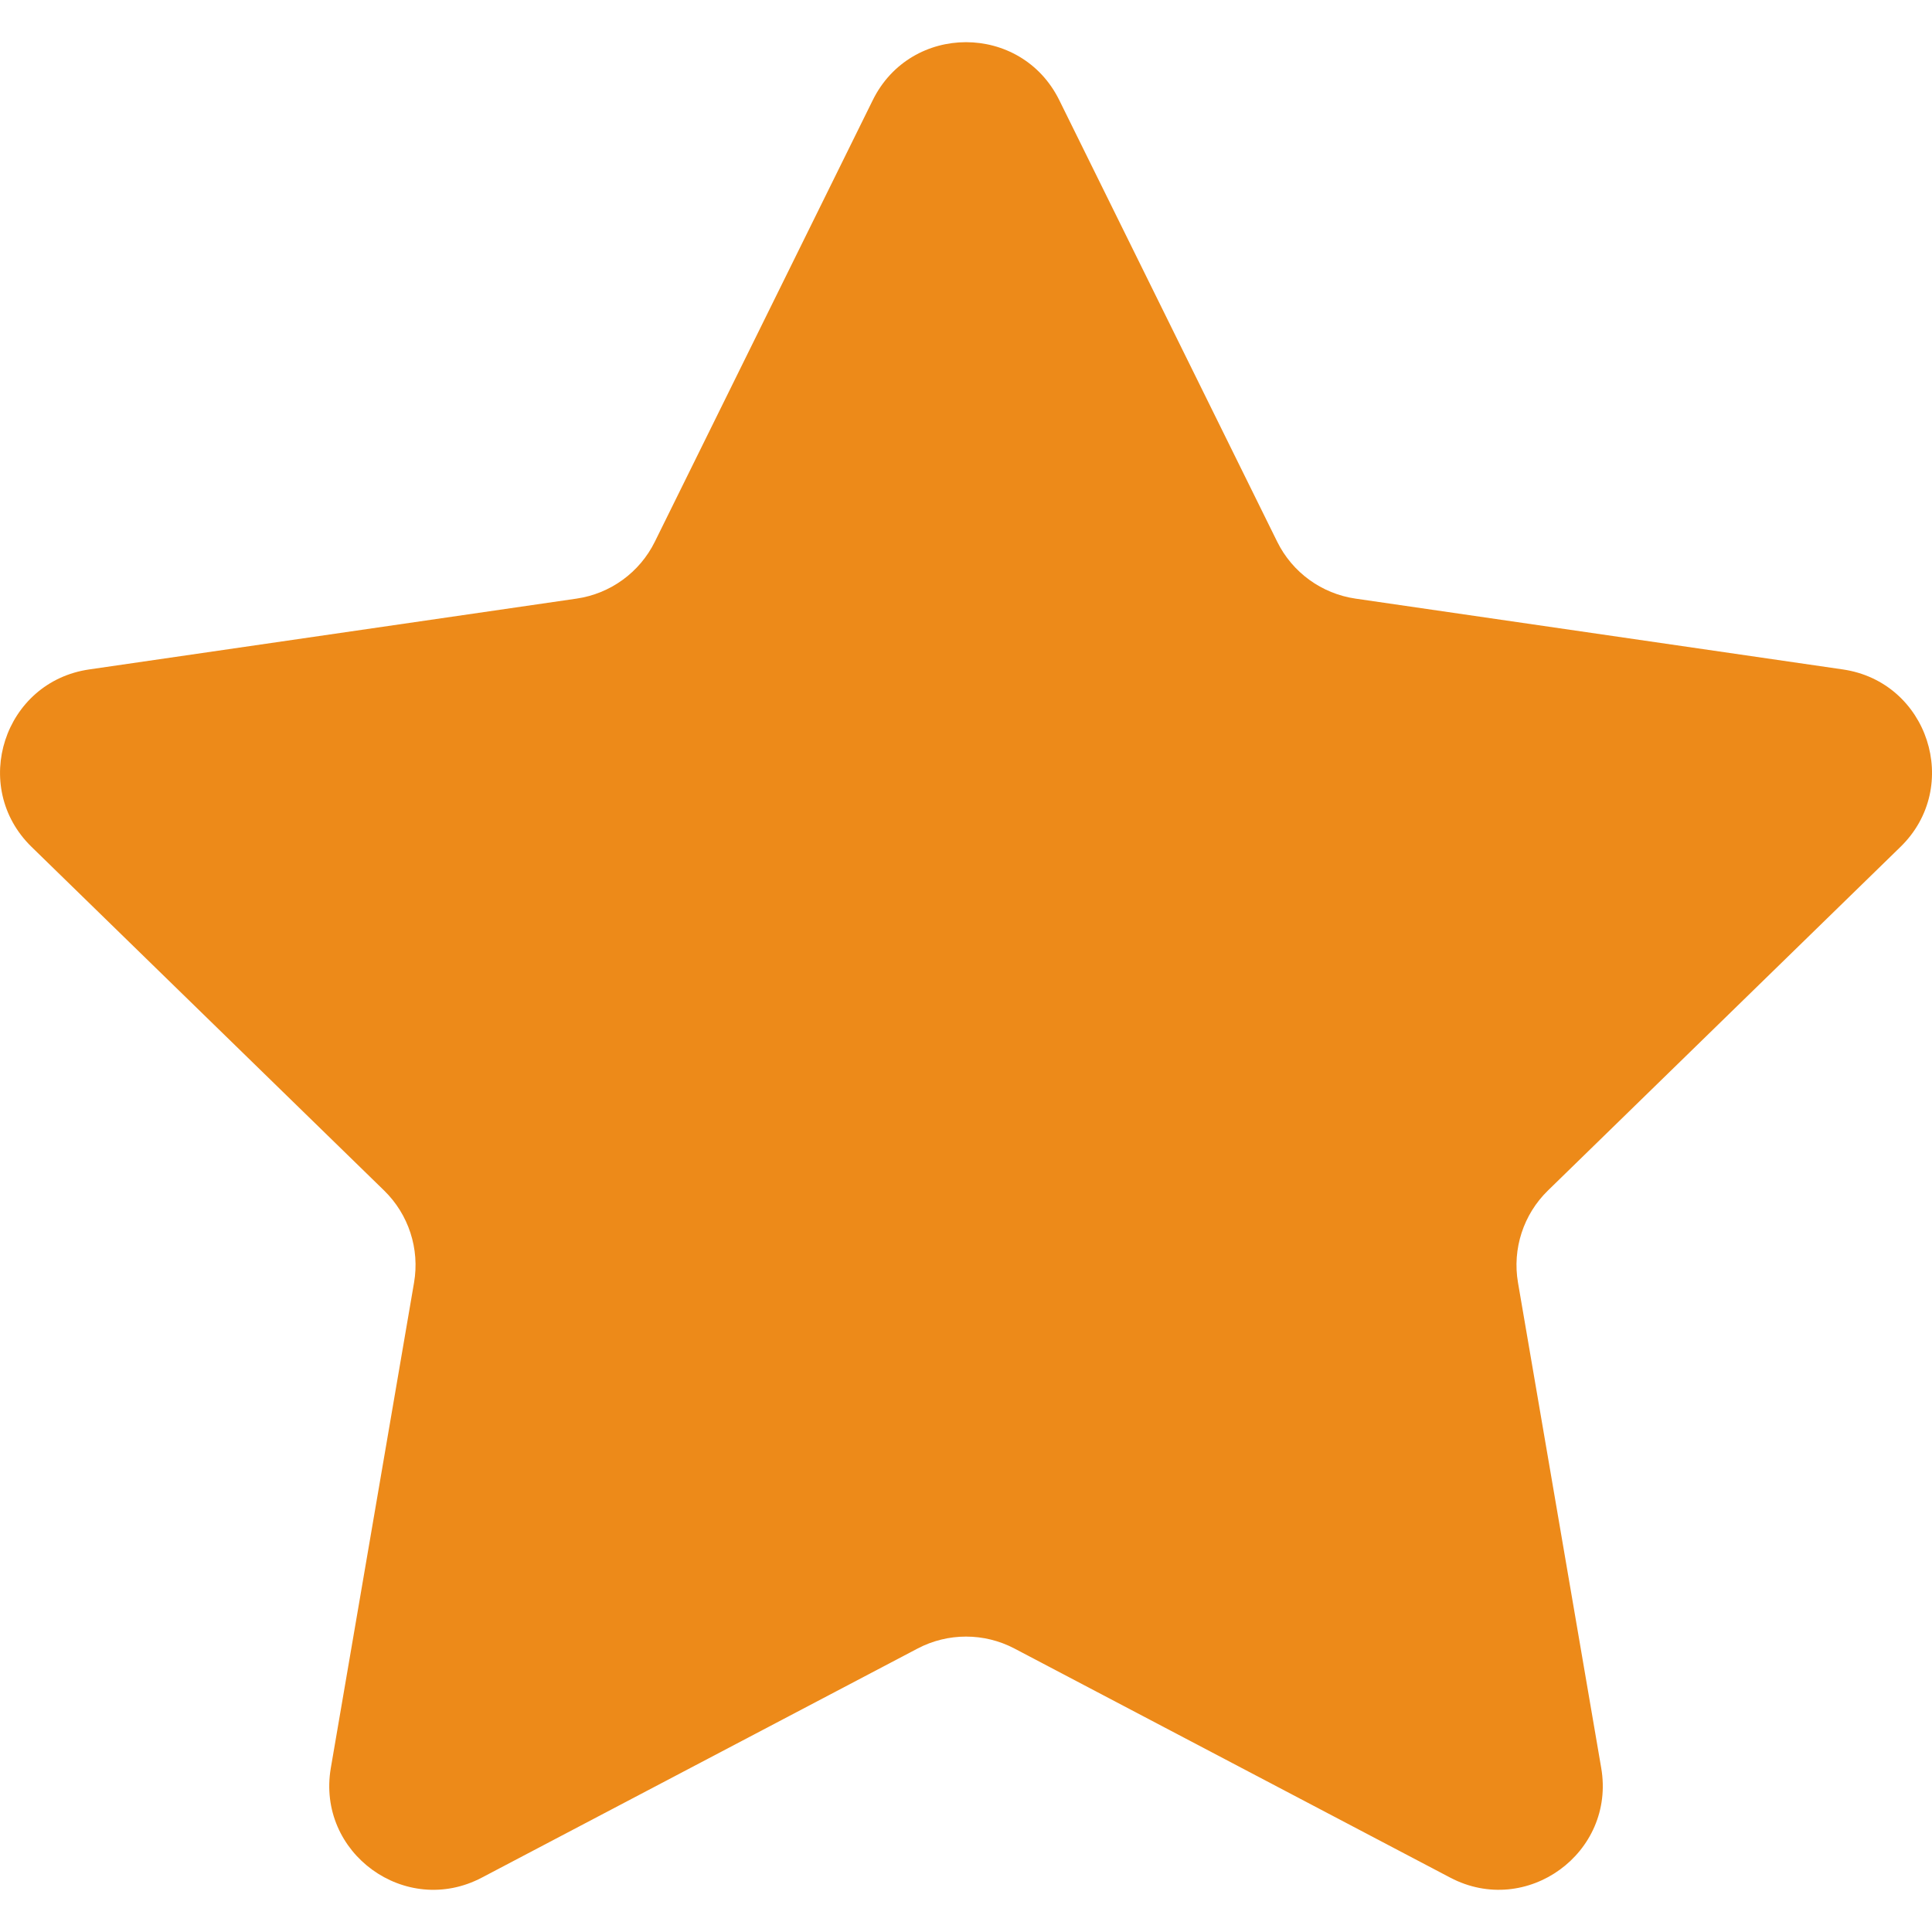
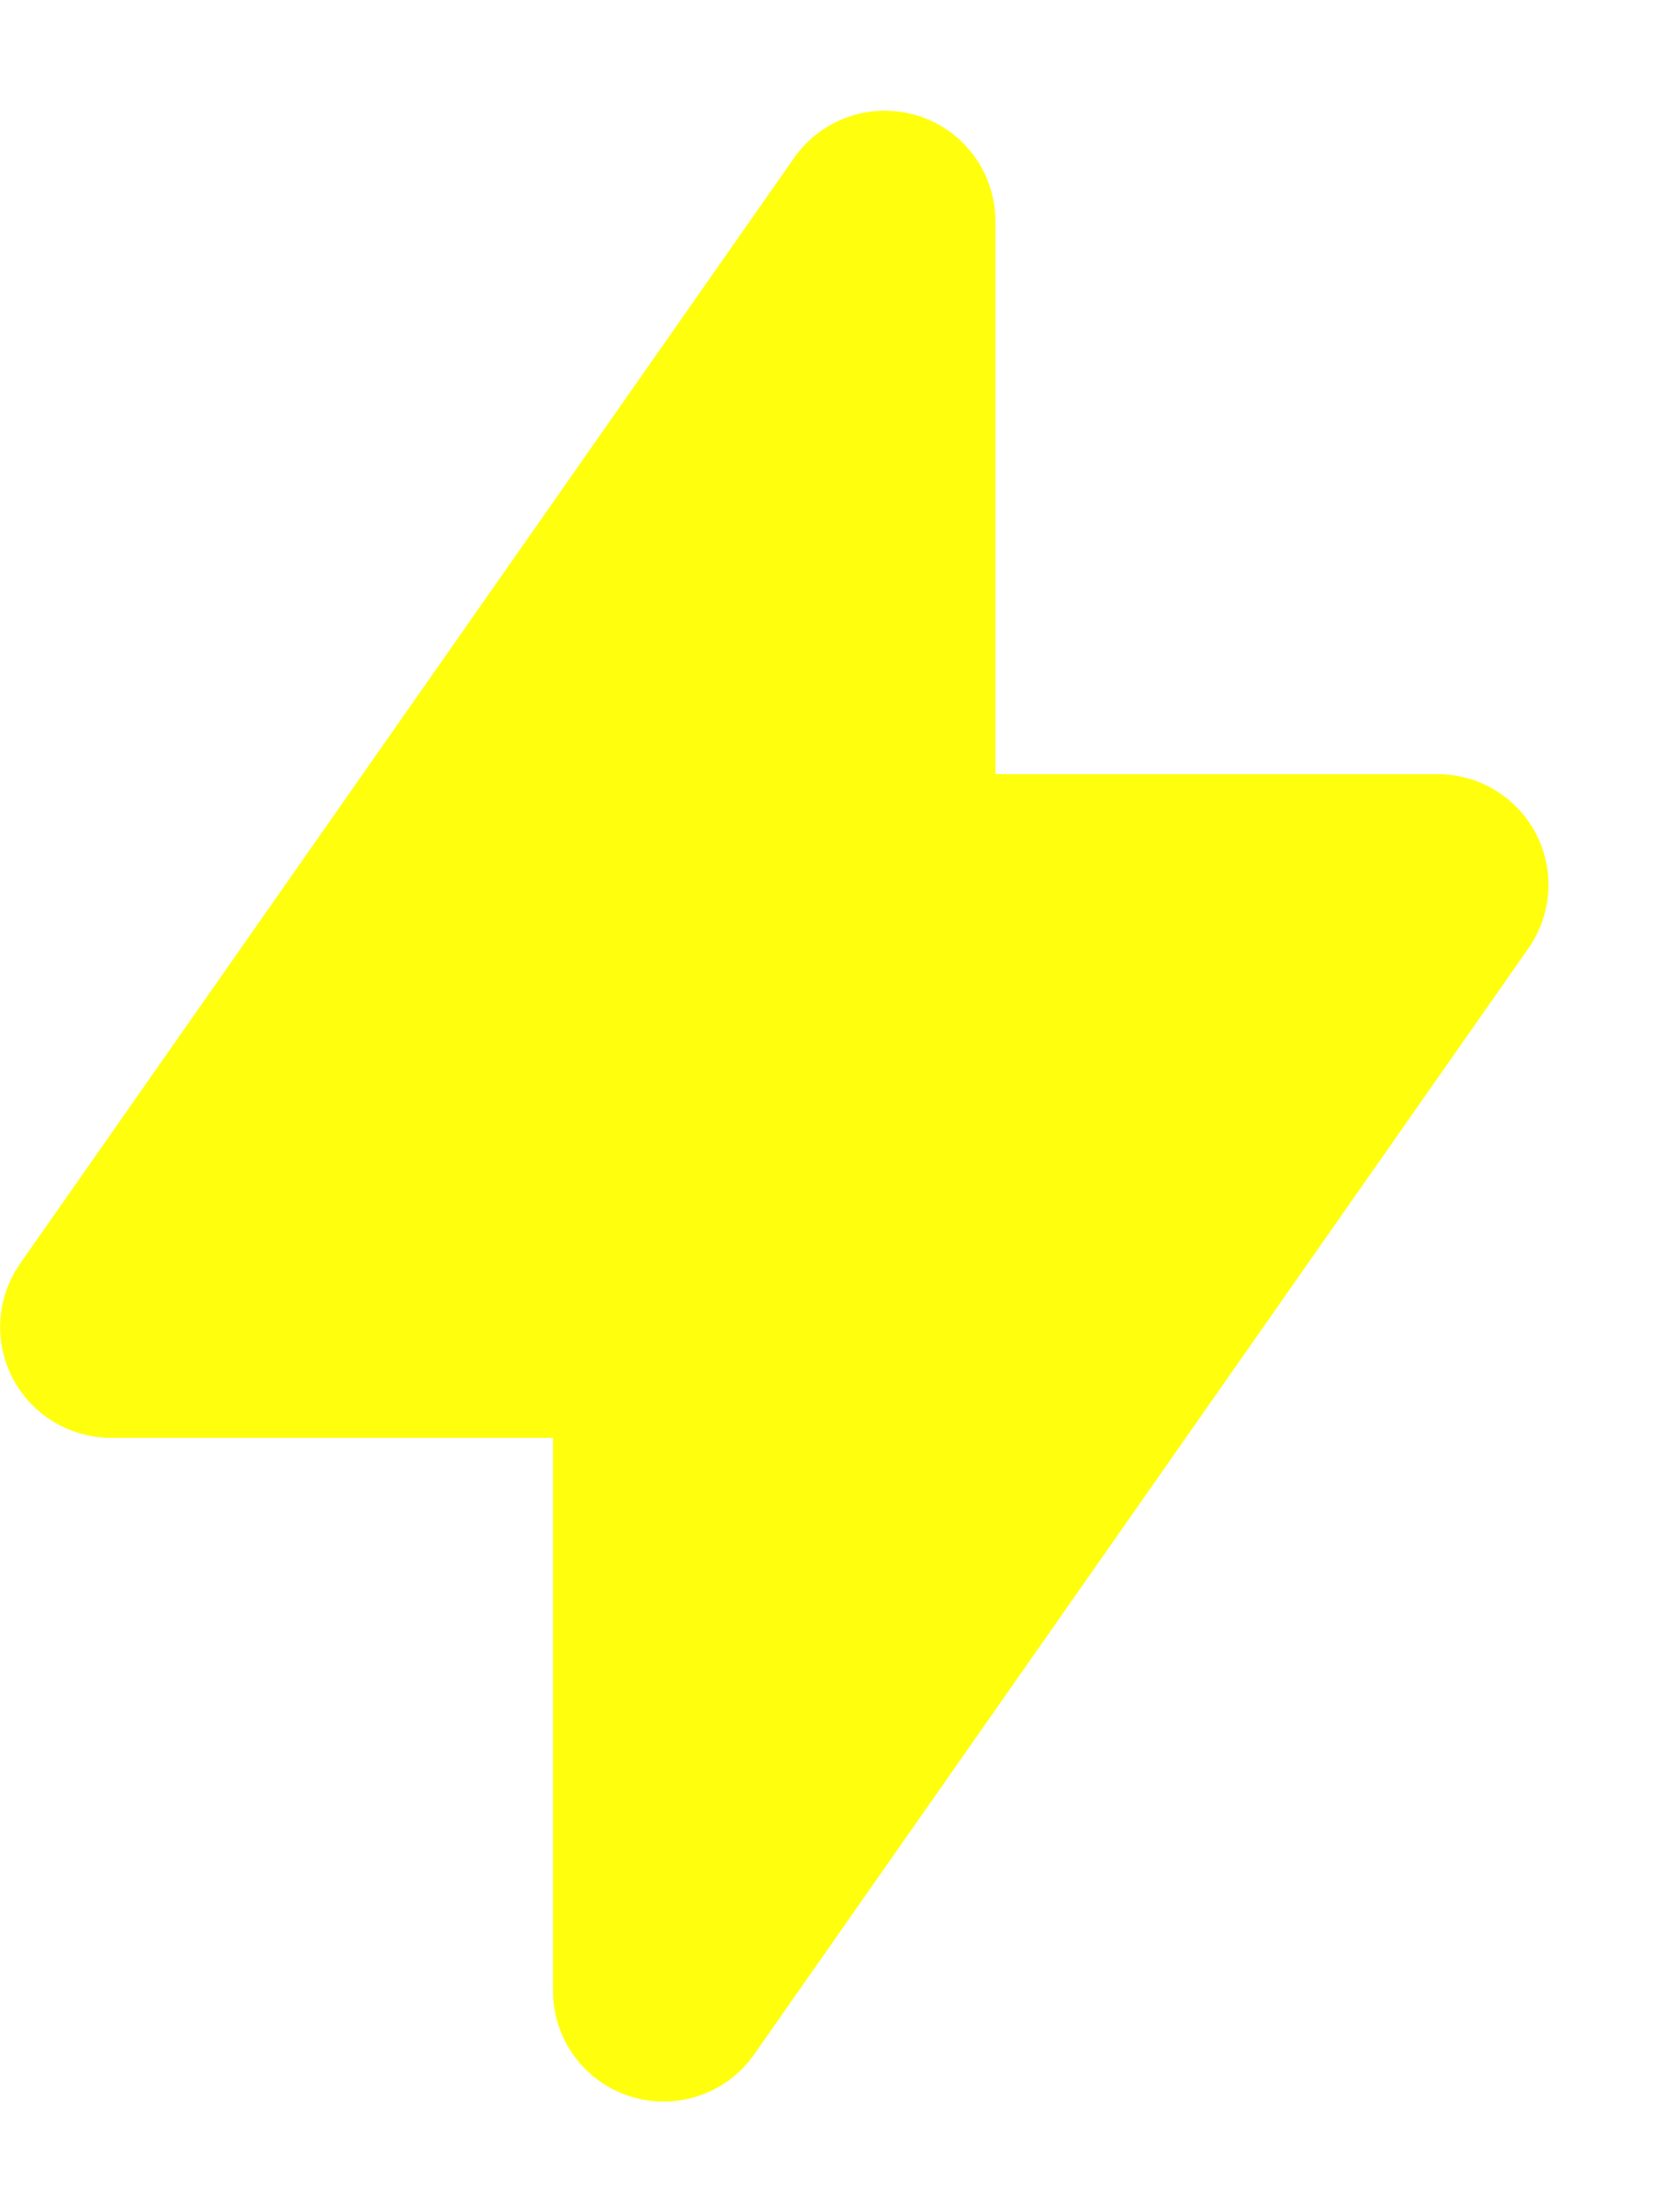
- <svg xmlns="http://www.w3.org/2000/svg" viewBox="0 0 47.94 47.94">
-   <path style="fill:#ED8A19;" d="M26.285,2.486l5.407,10.956c0.376,0.762,1.103,1.29,1.944,1.412l12.091,1.757  c2.118,0.308,2.963,2.91,1.431,4.403l-8.749,8.528c-0.608,0.593-0.886,1.448-0.742,2.285l2.065,12.042  c0.362,2.109-1.852,3.717-3.746,2.722l-10.814-5.685c-0.752-0.395-1.651-0.395-2.403,0l-10.814,5.685  c-1.894,0.996-4.108-0.613-3.746-2.722l2.065-12.042c0.144-0.837-0.134-1.692-0.742-2.285l-8.749-8.528  c-1.532-1.494-0.687-4.096,1.431-4.403l12.091-1.757c0.841-0.122,1.568-0.65,1.944-1.412l5.407-10.956  C22.602,0.567,25.338,0.567,26.285,2.486z" />
+ <svg xmlns="http://www.w3.org/2000/svg" viewBox="0 0 12 16" fill="none" width="12" height="16">
+   <path fill-rule="evenodd" clip-rule="evenodd" d="M6.64.837a.8.8 0 0 1 .56.763v4h3.2a.8.8 0 0 1 .656 1.259l-5.6 8A.8.8 0 0 1 4 14.4v-4H.8a.801.801 0 0 1-.656-1.258l5.6-8A.8.8 0 0 1 6.64.838Z" fill="#FFFF0D" />
</svg>
